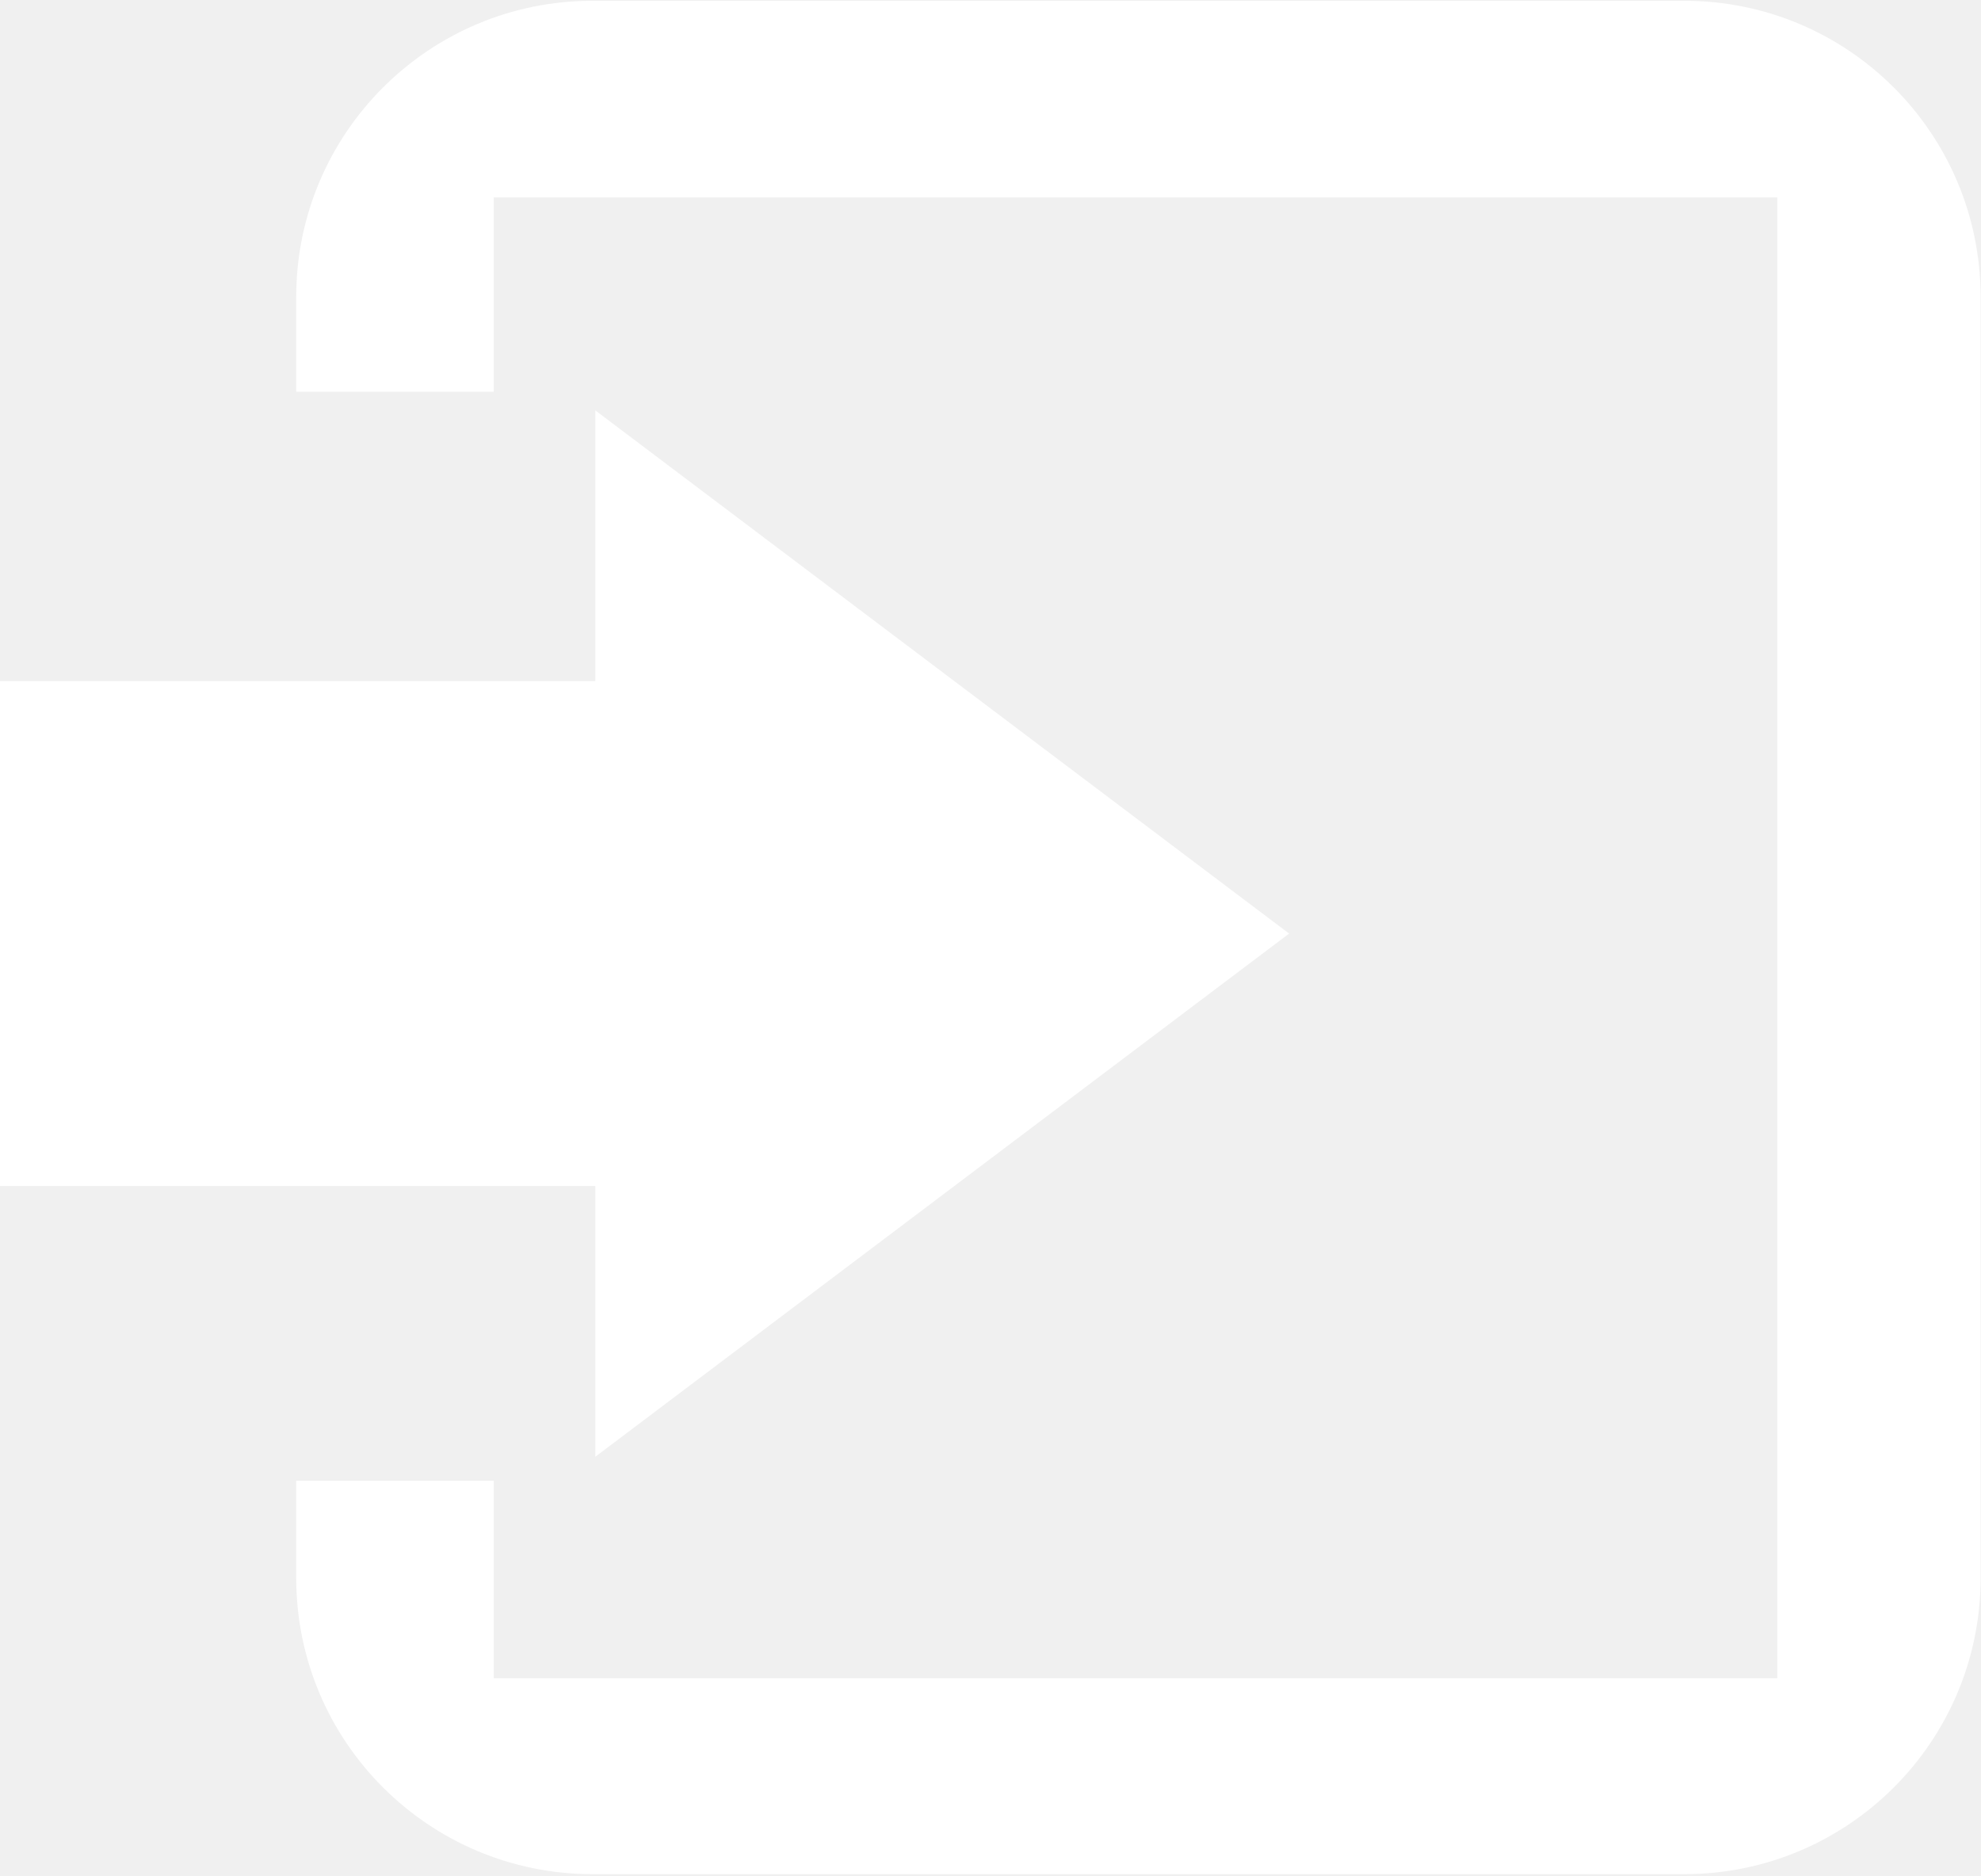
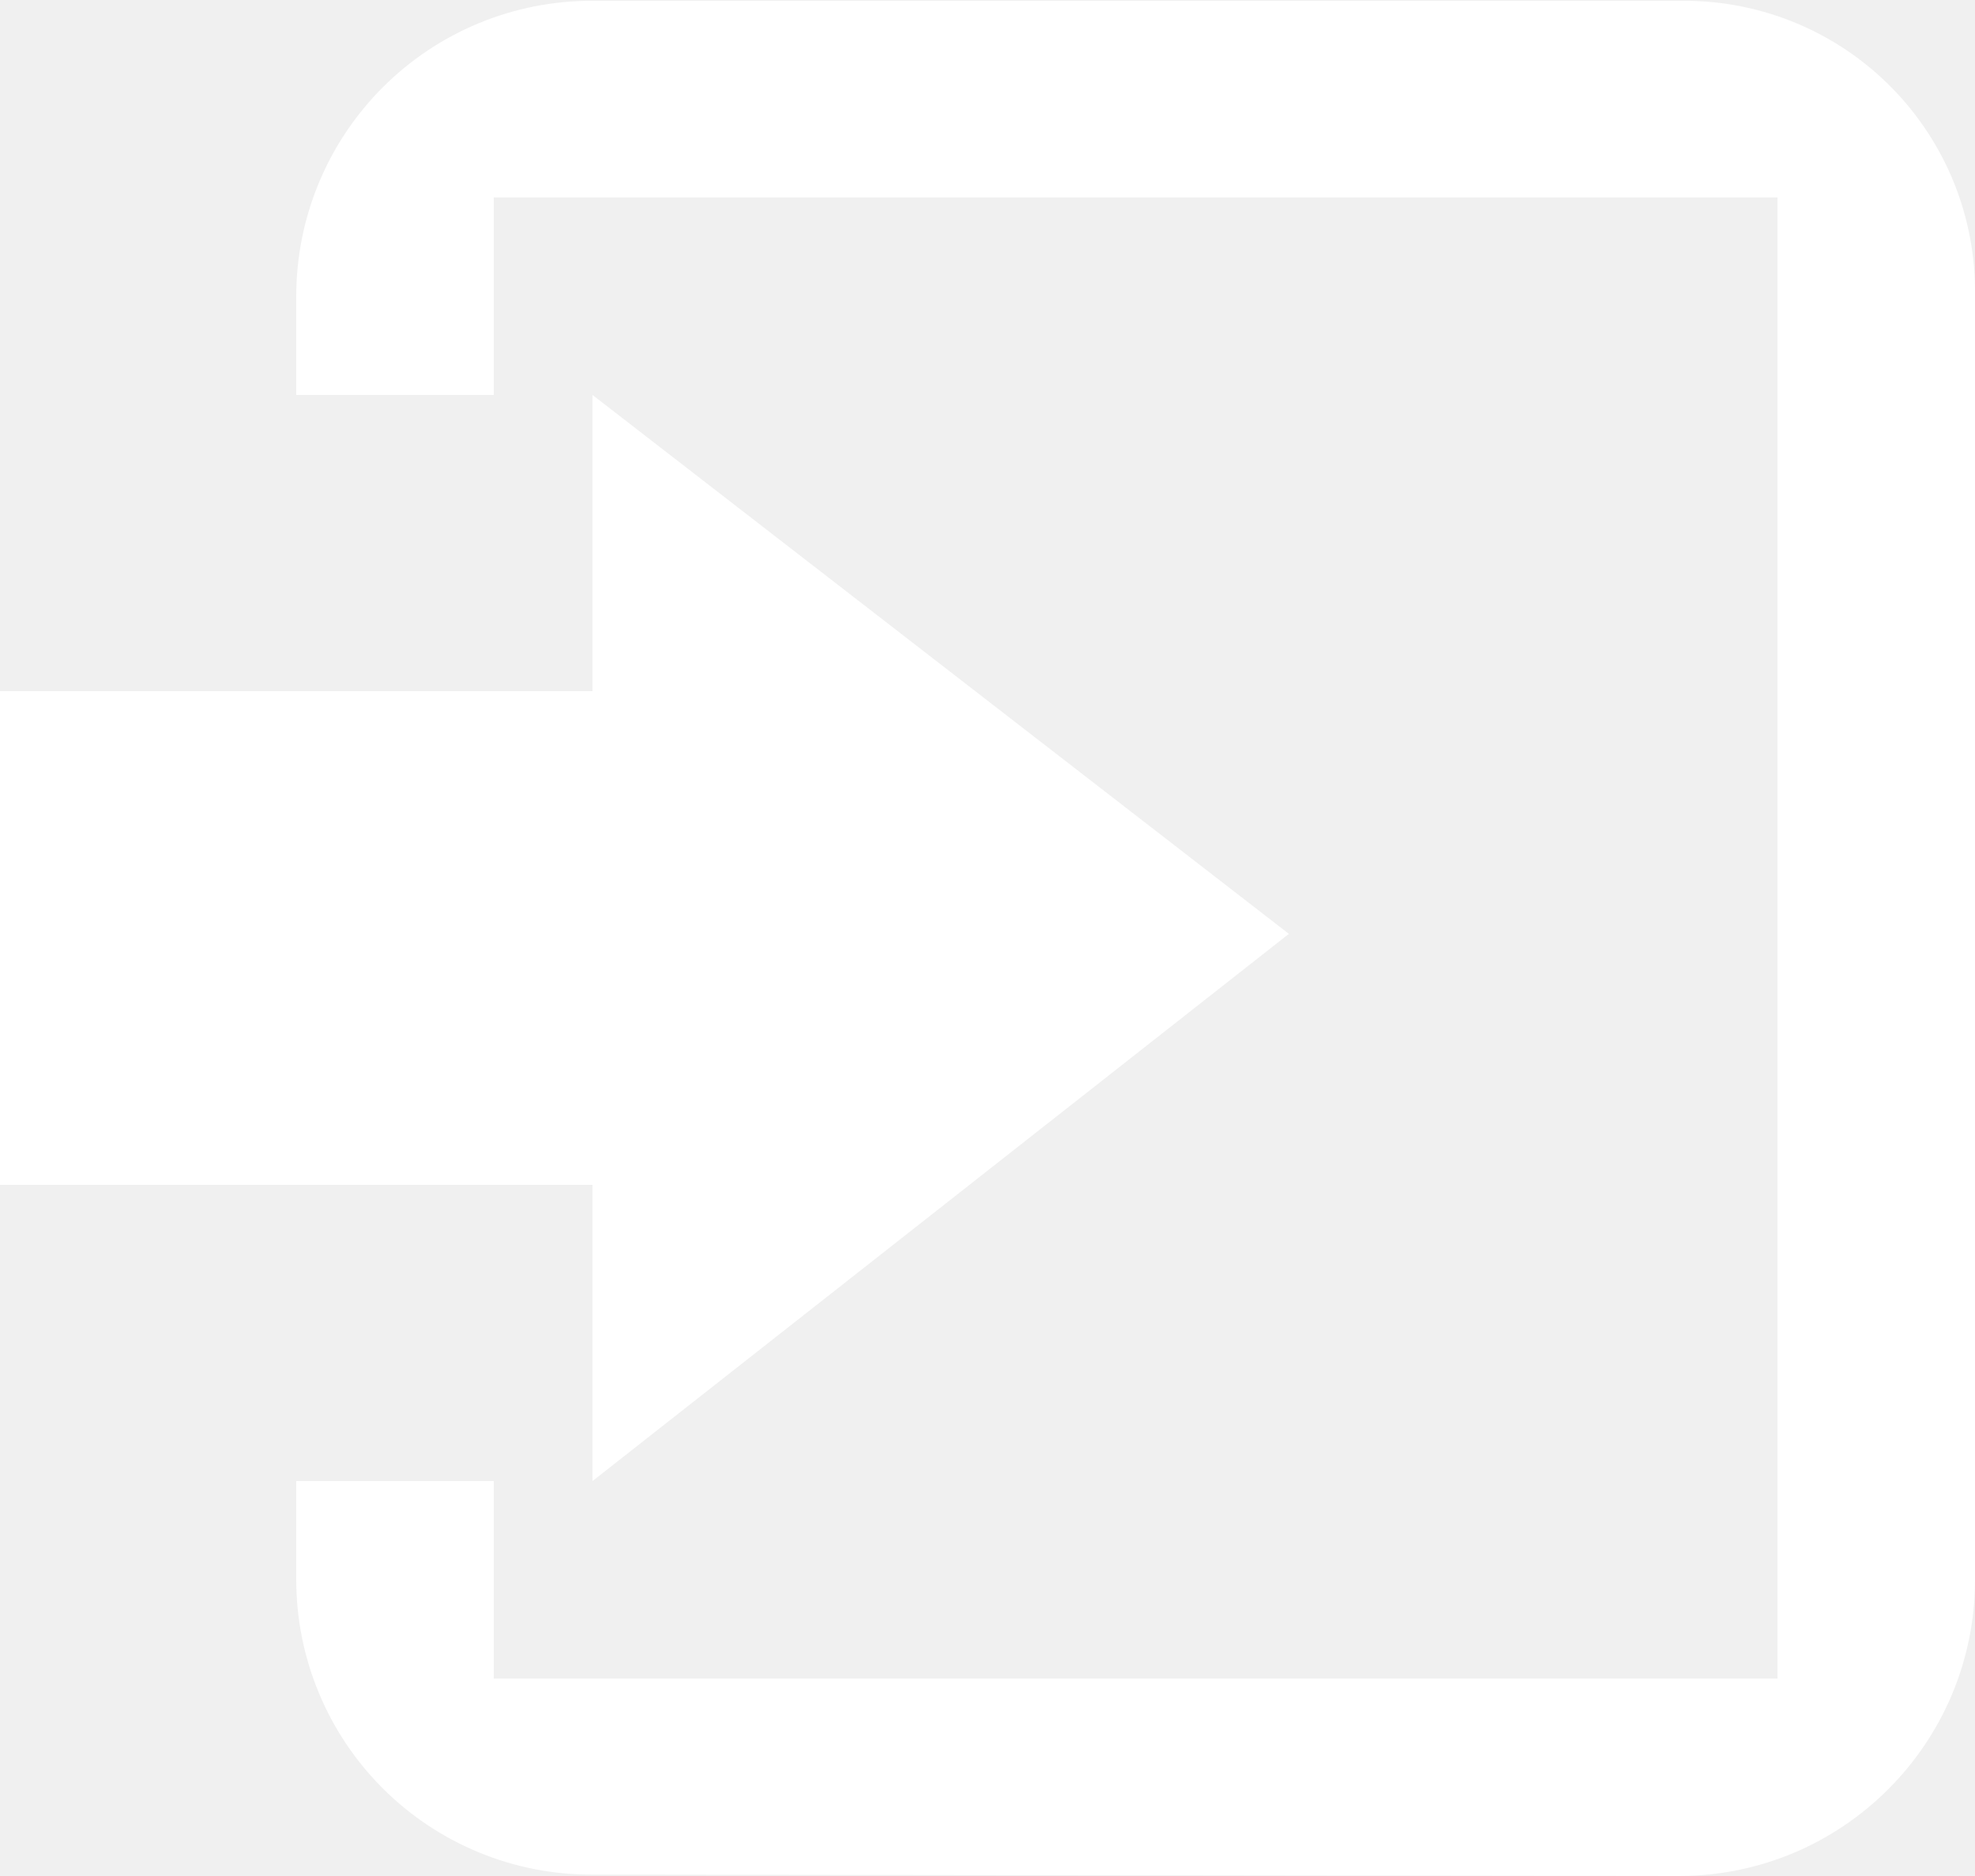
- <svg xmlns="http://www.w3.org/2000/svg" width="20.063" height="19" viewBox="0 0 20.063 19">
+ <svg xmlns="http://www.w3.org/2000/svg" width="20" height="19" viewBox="0 0 20 19">
  <defs>
    <style>
      .cls-1 {
        fill: #fff;
-         fill-opacity: 0.99;
        fill-rule: evenodd;
      }
    </style>
  </defs>
-   <path id="Вход" class="cls-1" d="M973,32.968v-0.96a3,3,0,0,1,3-3h11.059a3,3,0,0,1,3,3V44.985a3,3,0,0,1-3,3H976a3,3,0,0,1-3-3V44h2v2h13V31H975v1.968h-2Zm-3,8.046h6.029v2.743l7.027-5.3-7.027-5.3V35.9H970v5.114Z" transform="translate(-970 -29)" />
+   <path id="Вход" class="cls-1" d="M3,4V3A2.992,2.992,0,0,1,6,.008H17.059A2.943,2.943,0,0,1,20,3V16a3,3,0,0,1-3,3L6,18.986A2.987,2.987,0,0,1,3,16V15H5v2H18V2H5V4H3ZM0,12H6v3l7.052-5.542L6,4V7H0v5Z" />
</svg>
